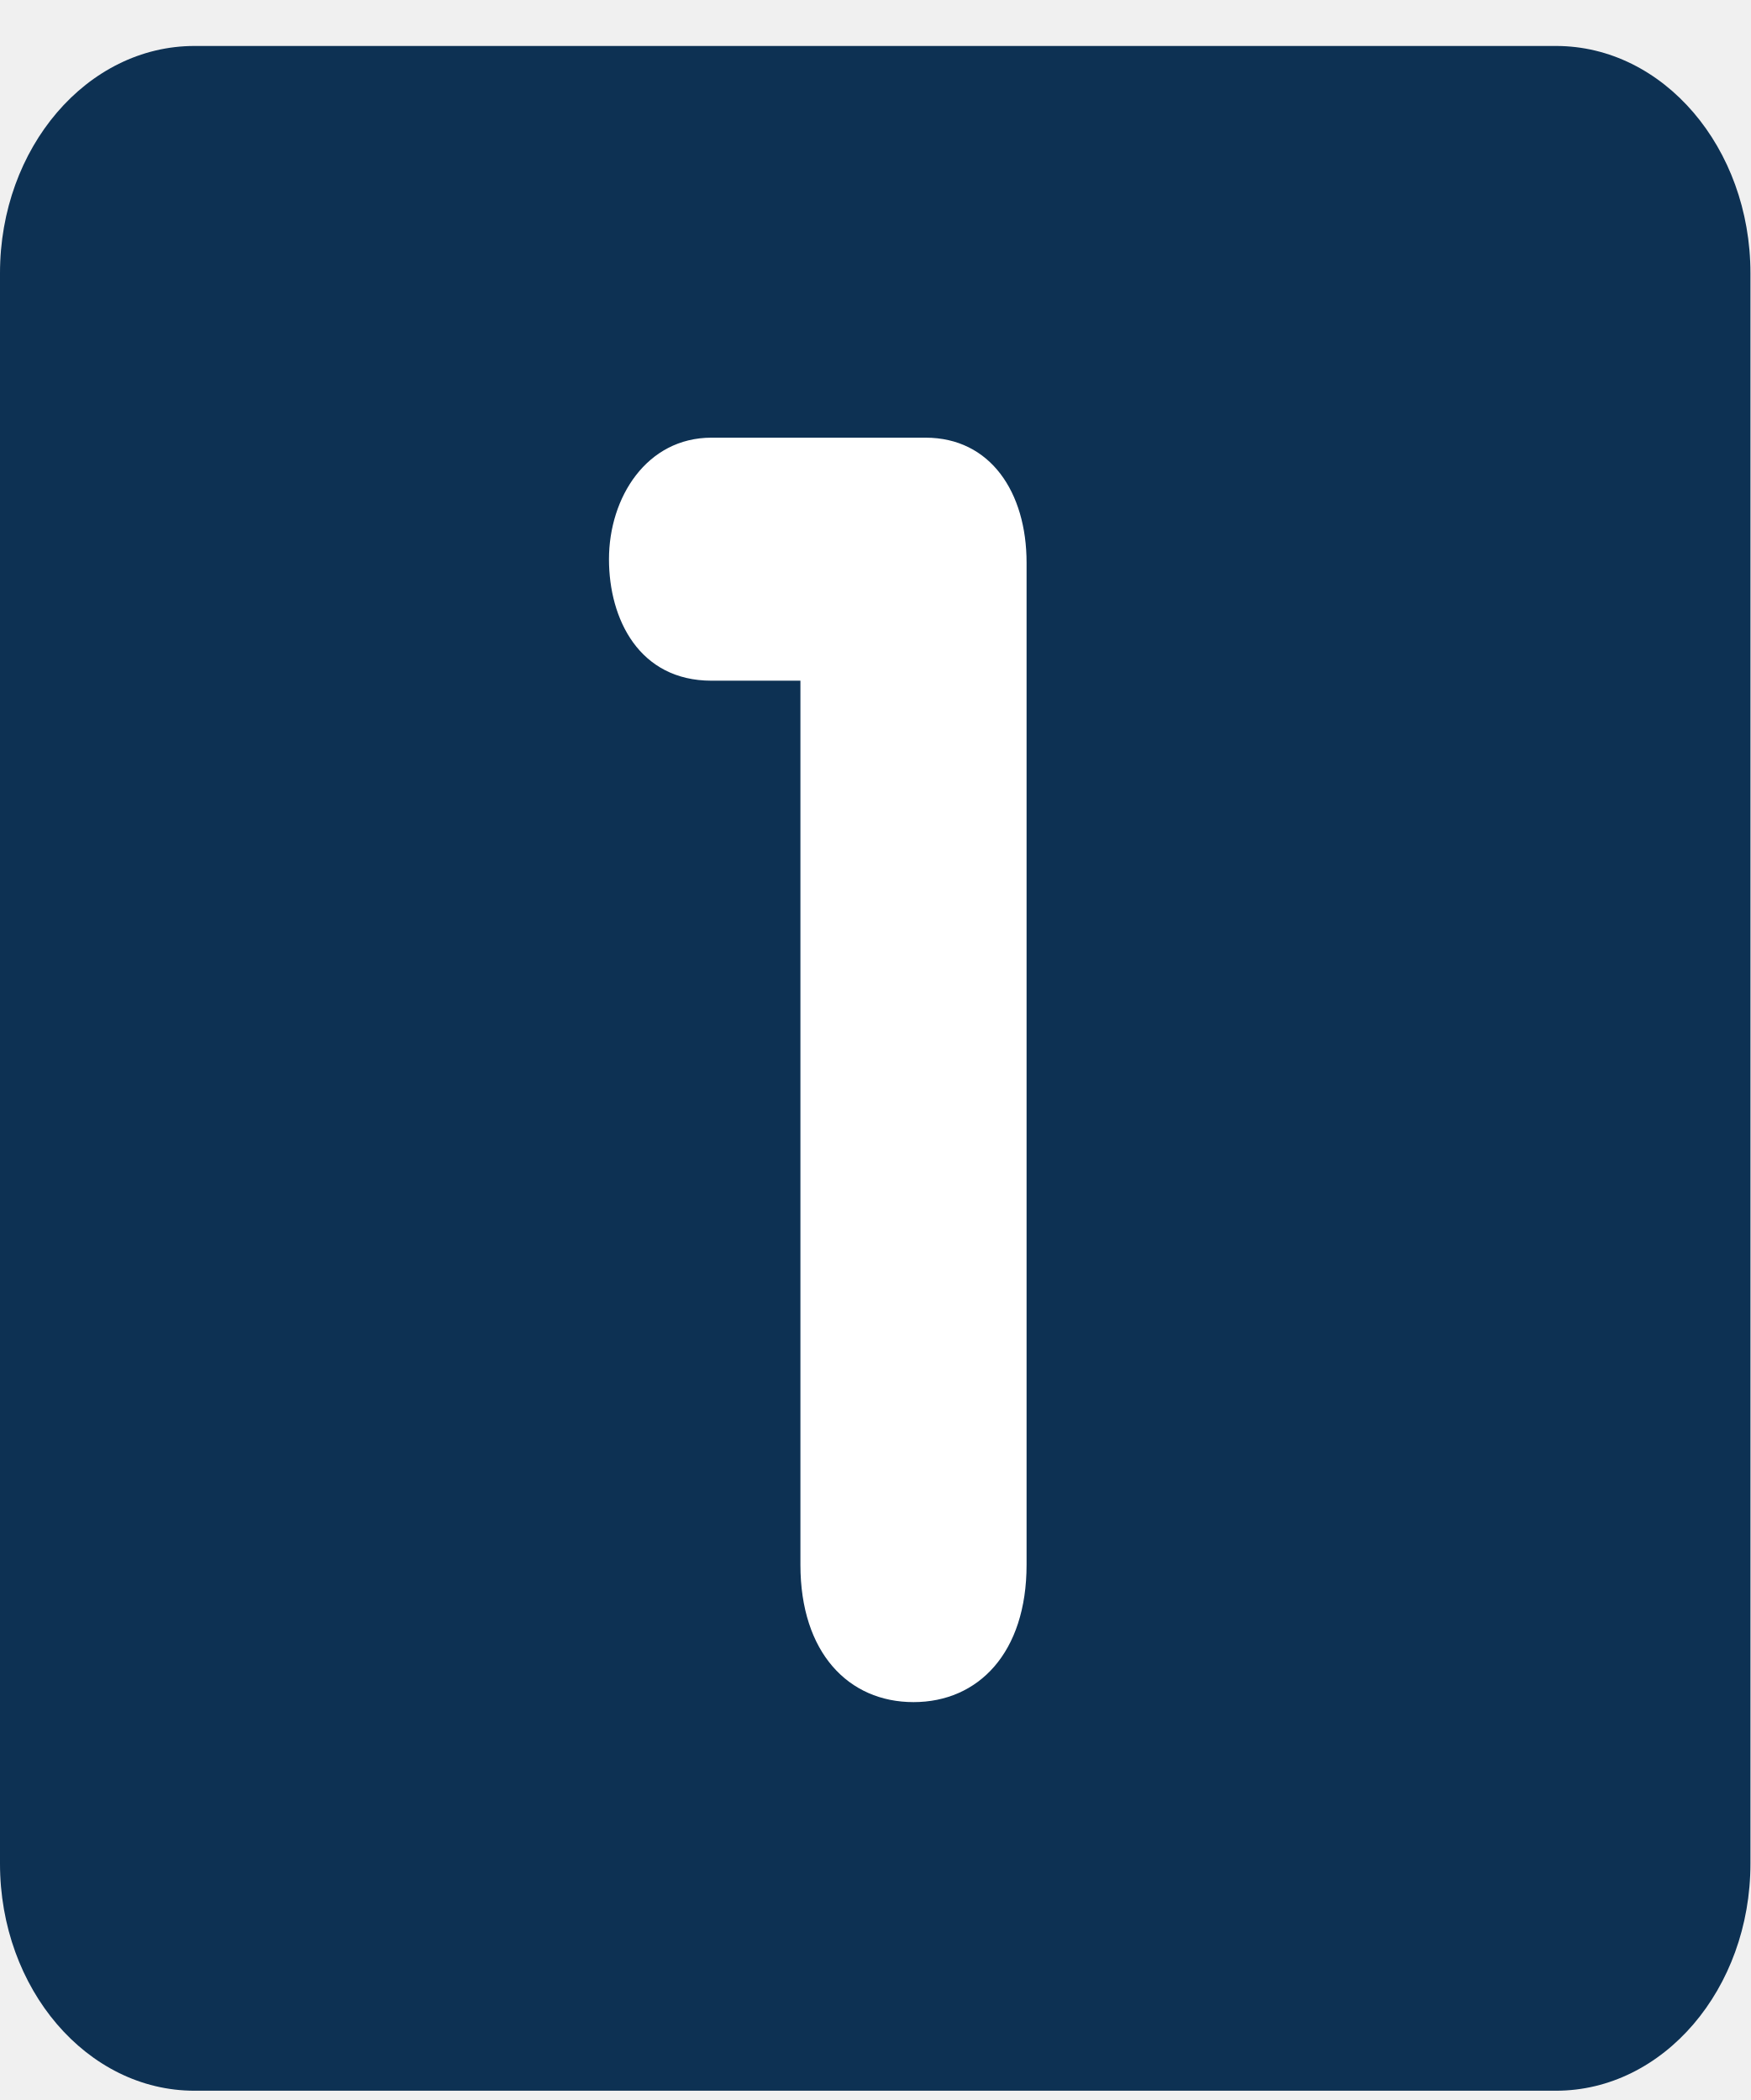
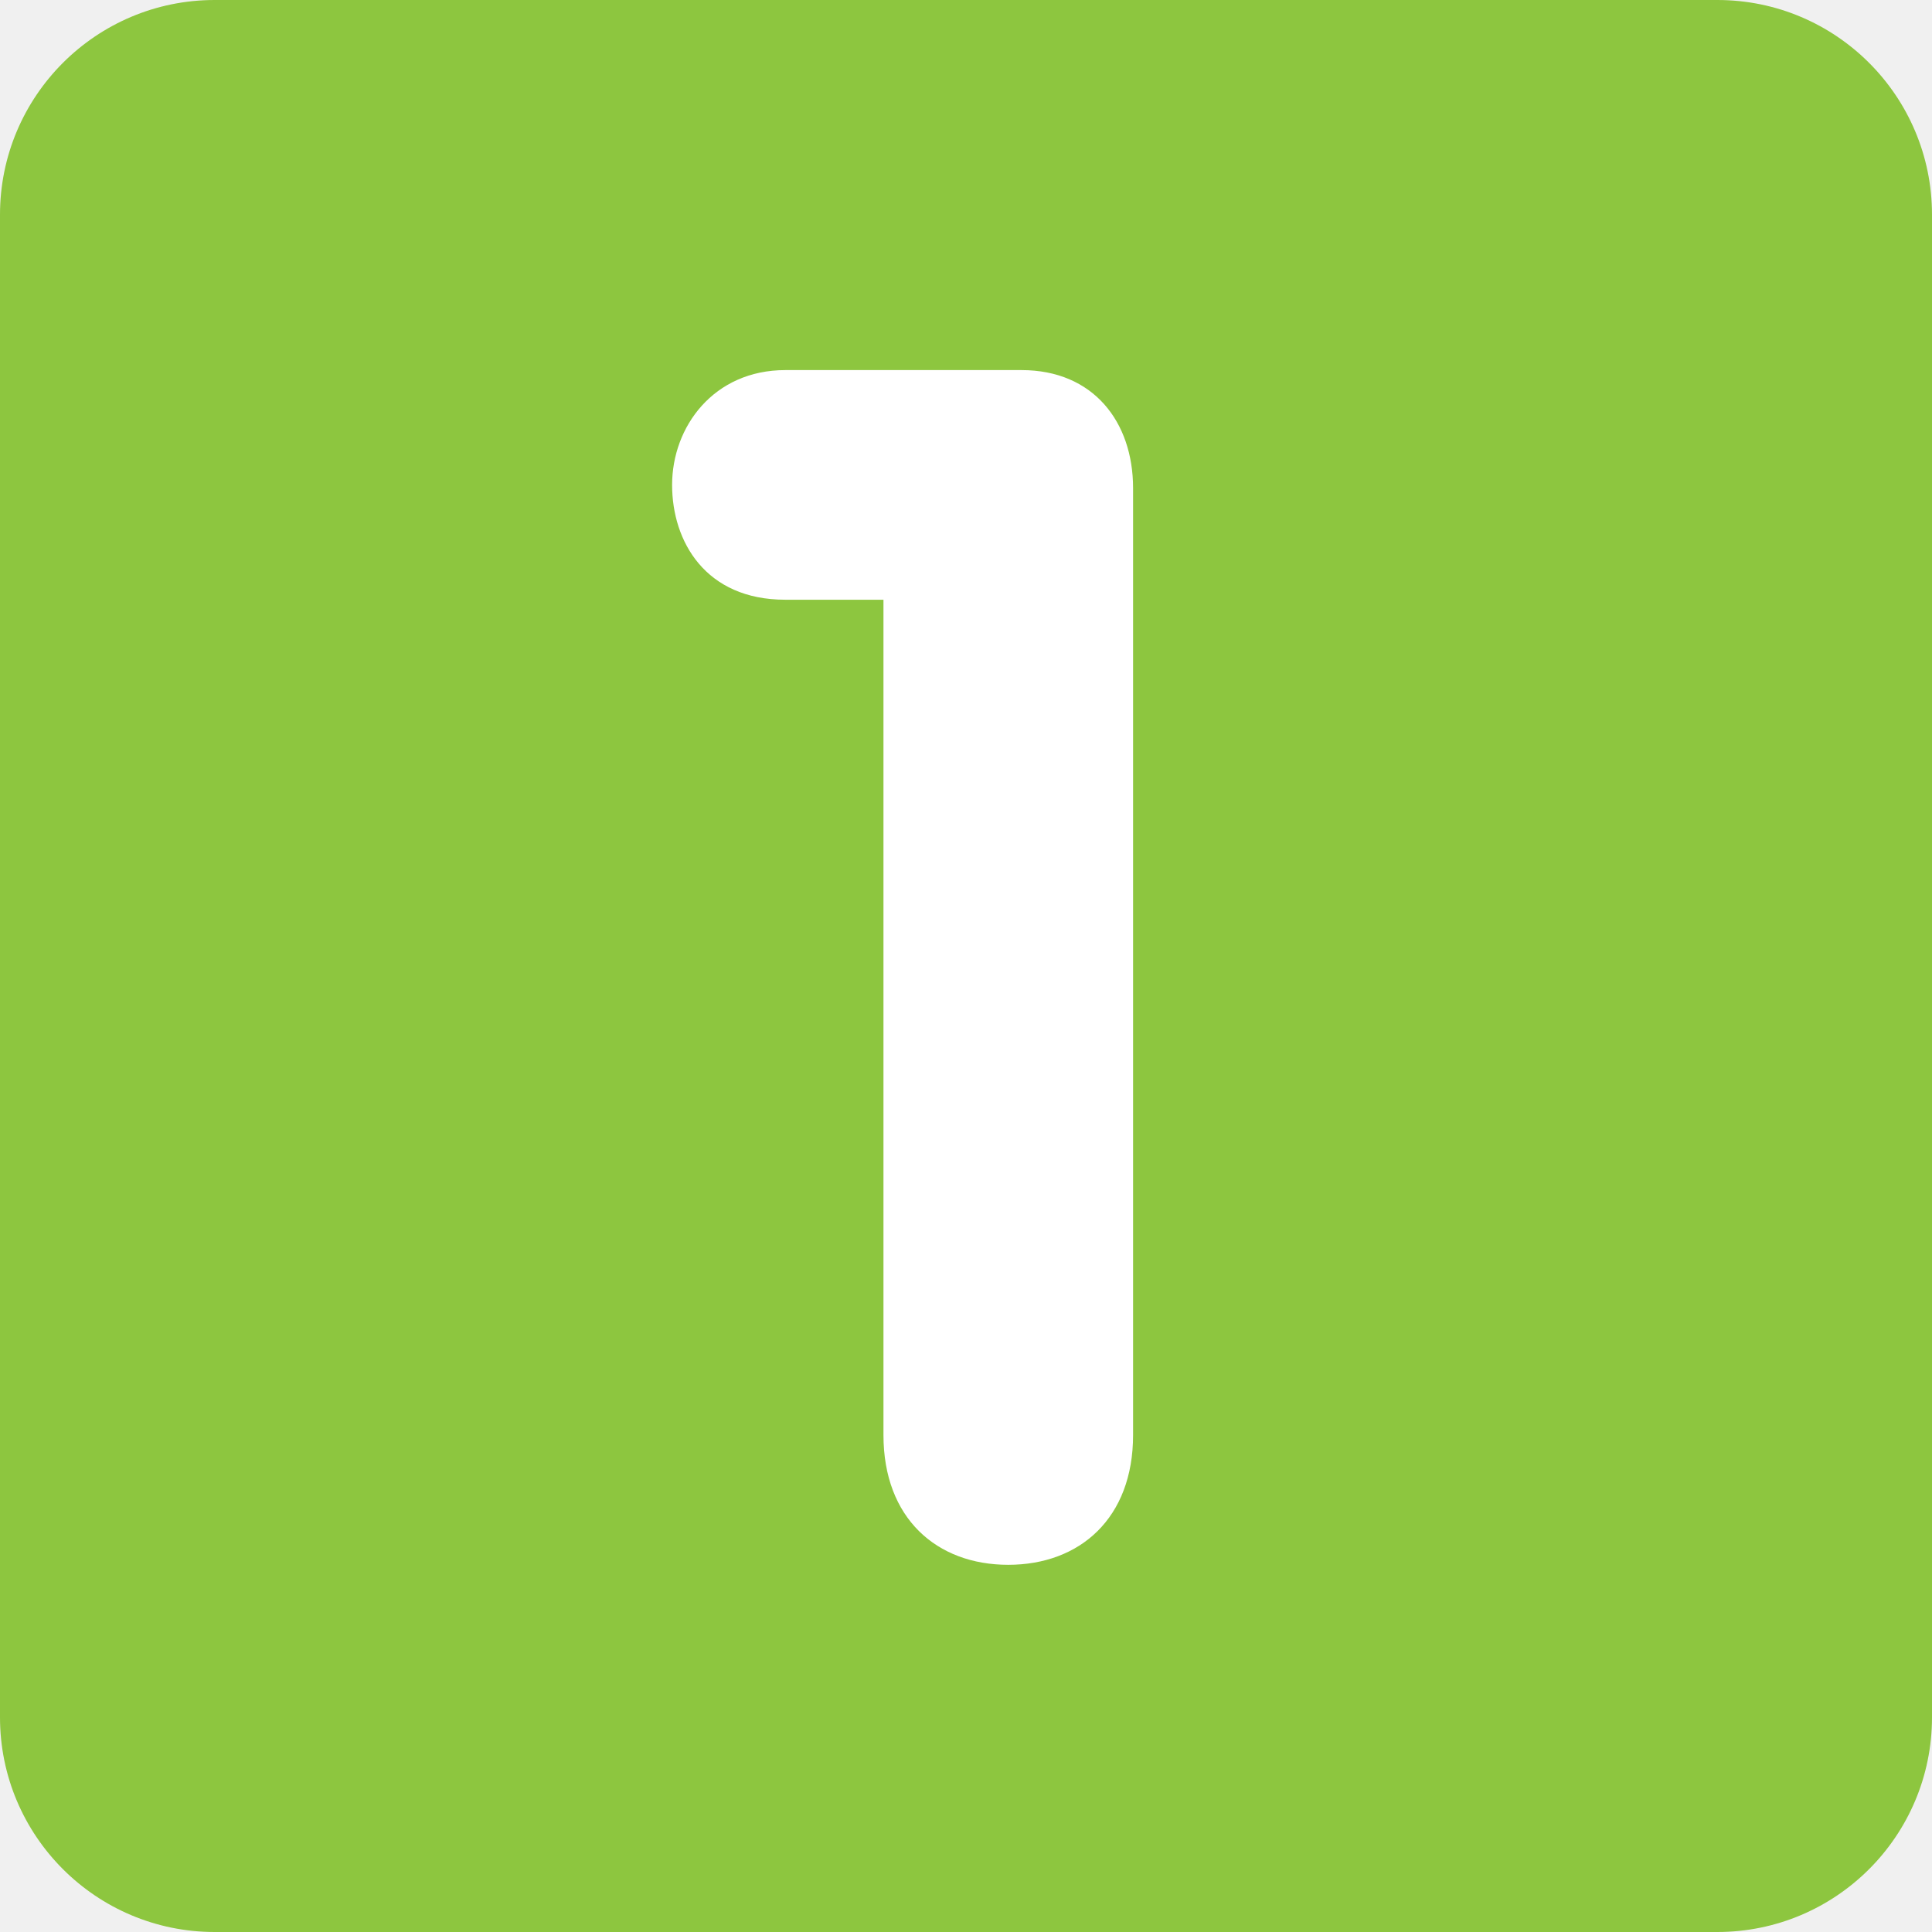
- <svg xmlns="http://www.w3.org/2000/svg" width="30" height="36" viewBox="0 0 30 36" fill="none">
-   <path d="M30 31.947C30 34.097 28.508 35.841 26.667 35.841H3.333C1.493 35.841 0 34.097 0 31.947V4.683C0 2.532 1.493 0.788 3.333 0.788H26.667C28.508 0.788 30 2.532 30 4.683V31.947Z" fill="#0D3153" />
-   <path d="M13.718 11.669H12.194C10.954 11.669 10.437 10.613 10.437 9.587C10.437 8.529 11.082 7.503 12.194 7.503H15.863C16.974 7.503 17.594 8.439 17.594 9.646V26.825C17.594 28.335 16.767 29.179 15.656 29.179C14.545 29.179 13.718 28.335 13.718 26.825V11.669Z" fill="white" />
+ <svg xmlns="http://www.w3.org/2000/svg" width="50" height="50" viewBox="0 0 50 50" fill="none">
+   <path d="M50 44.444C50 47.513 47.513 50 44.444 50H5.556C2.488 50 0 47.512 0 44.444V5.556C0 2.488 2.488 0 5.556 0H44.444C47.513 0 50 2.488 50 5.556V44.444Z" fill="#8DC63F" />
+   <path d="M22.864 15.521H20.324C18.257 15.521 17.394 14.014 17.394 12.55C17.394 11.042 18.471 9.578 20.324 9.578H26.438C28.29 9.578 29.324 10.912 29.324 12.635V37.139C29.324 39.293 27.946 40.497 26.093 40.497C24.242 40.497 22.864 39.293 22.864 37.139V15.521Z" fill="white" />
</svg>
